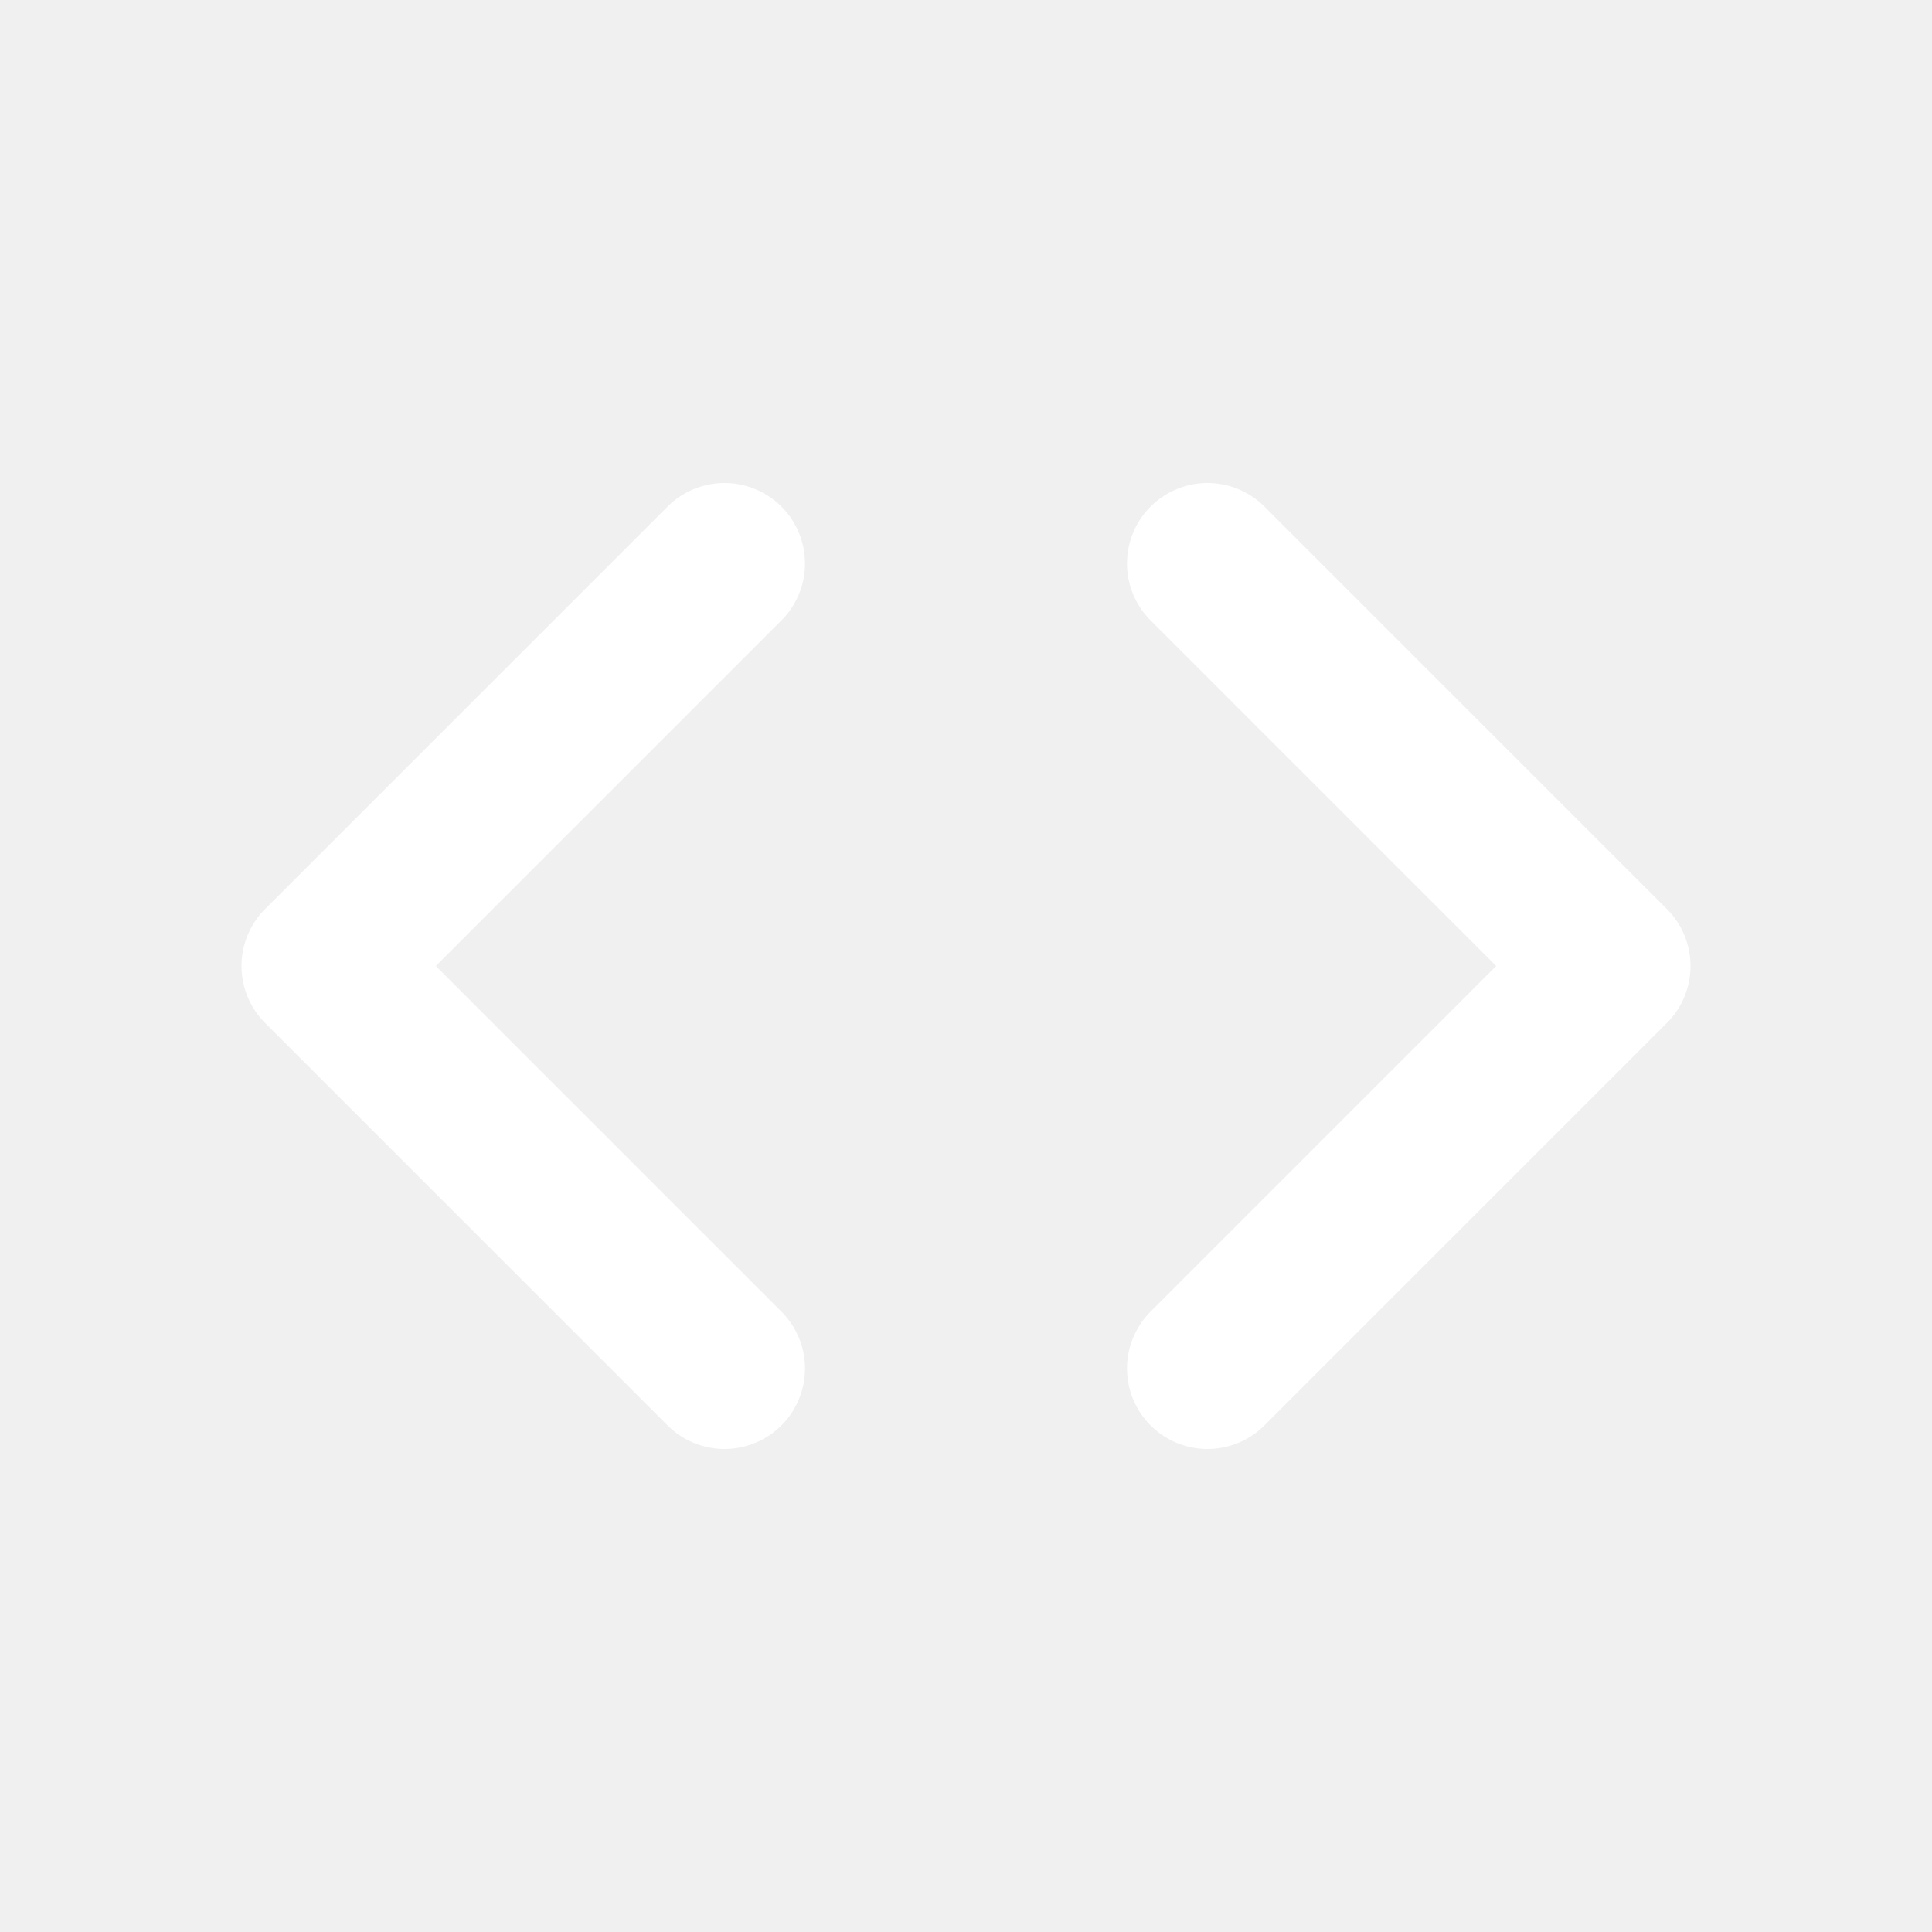
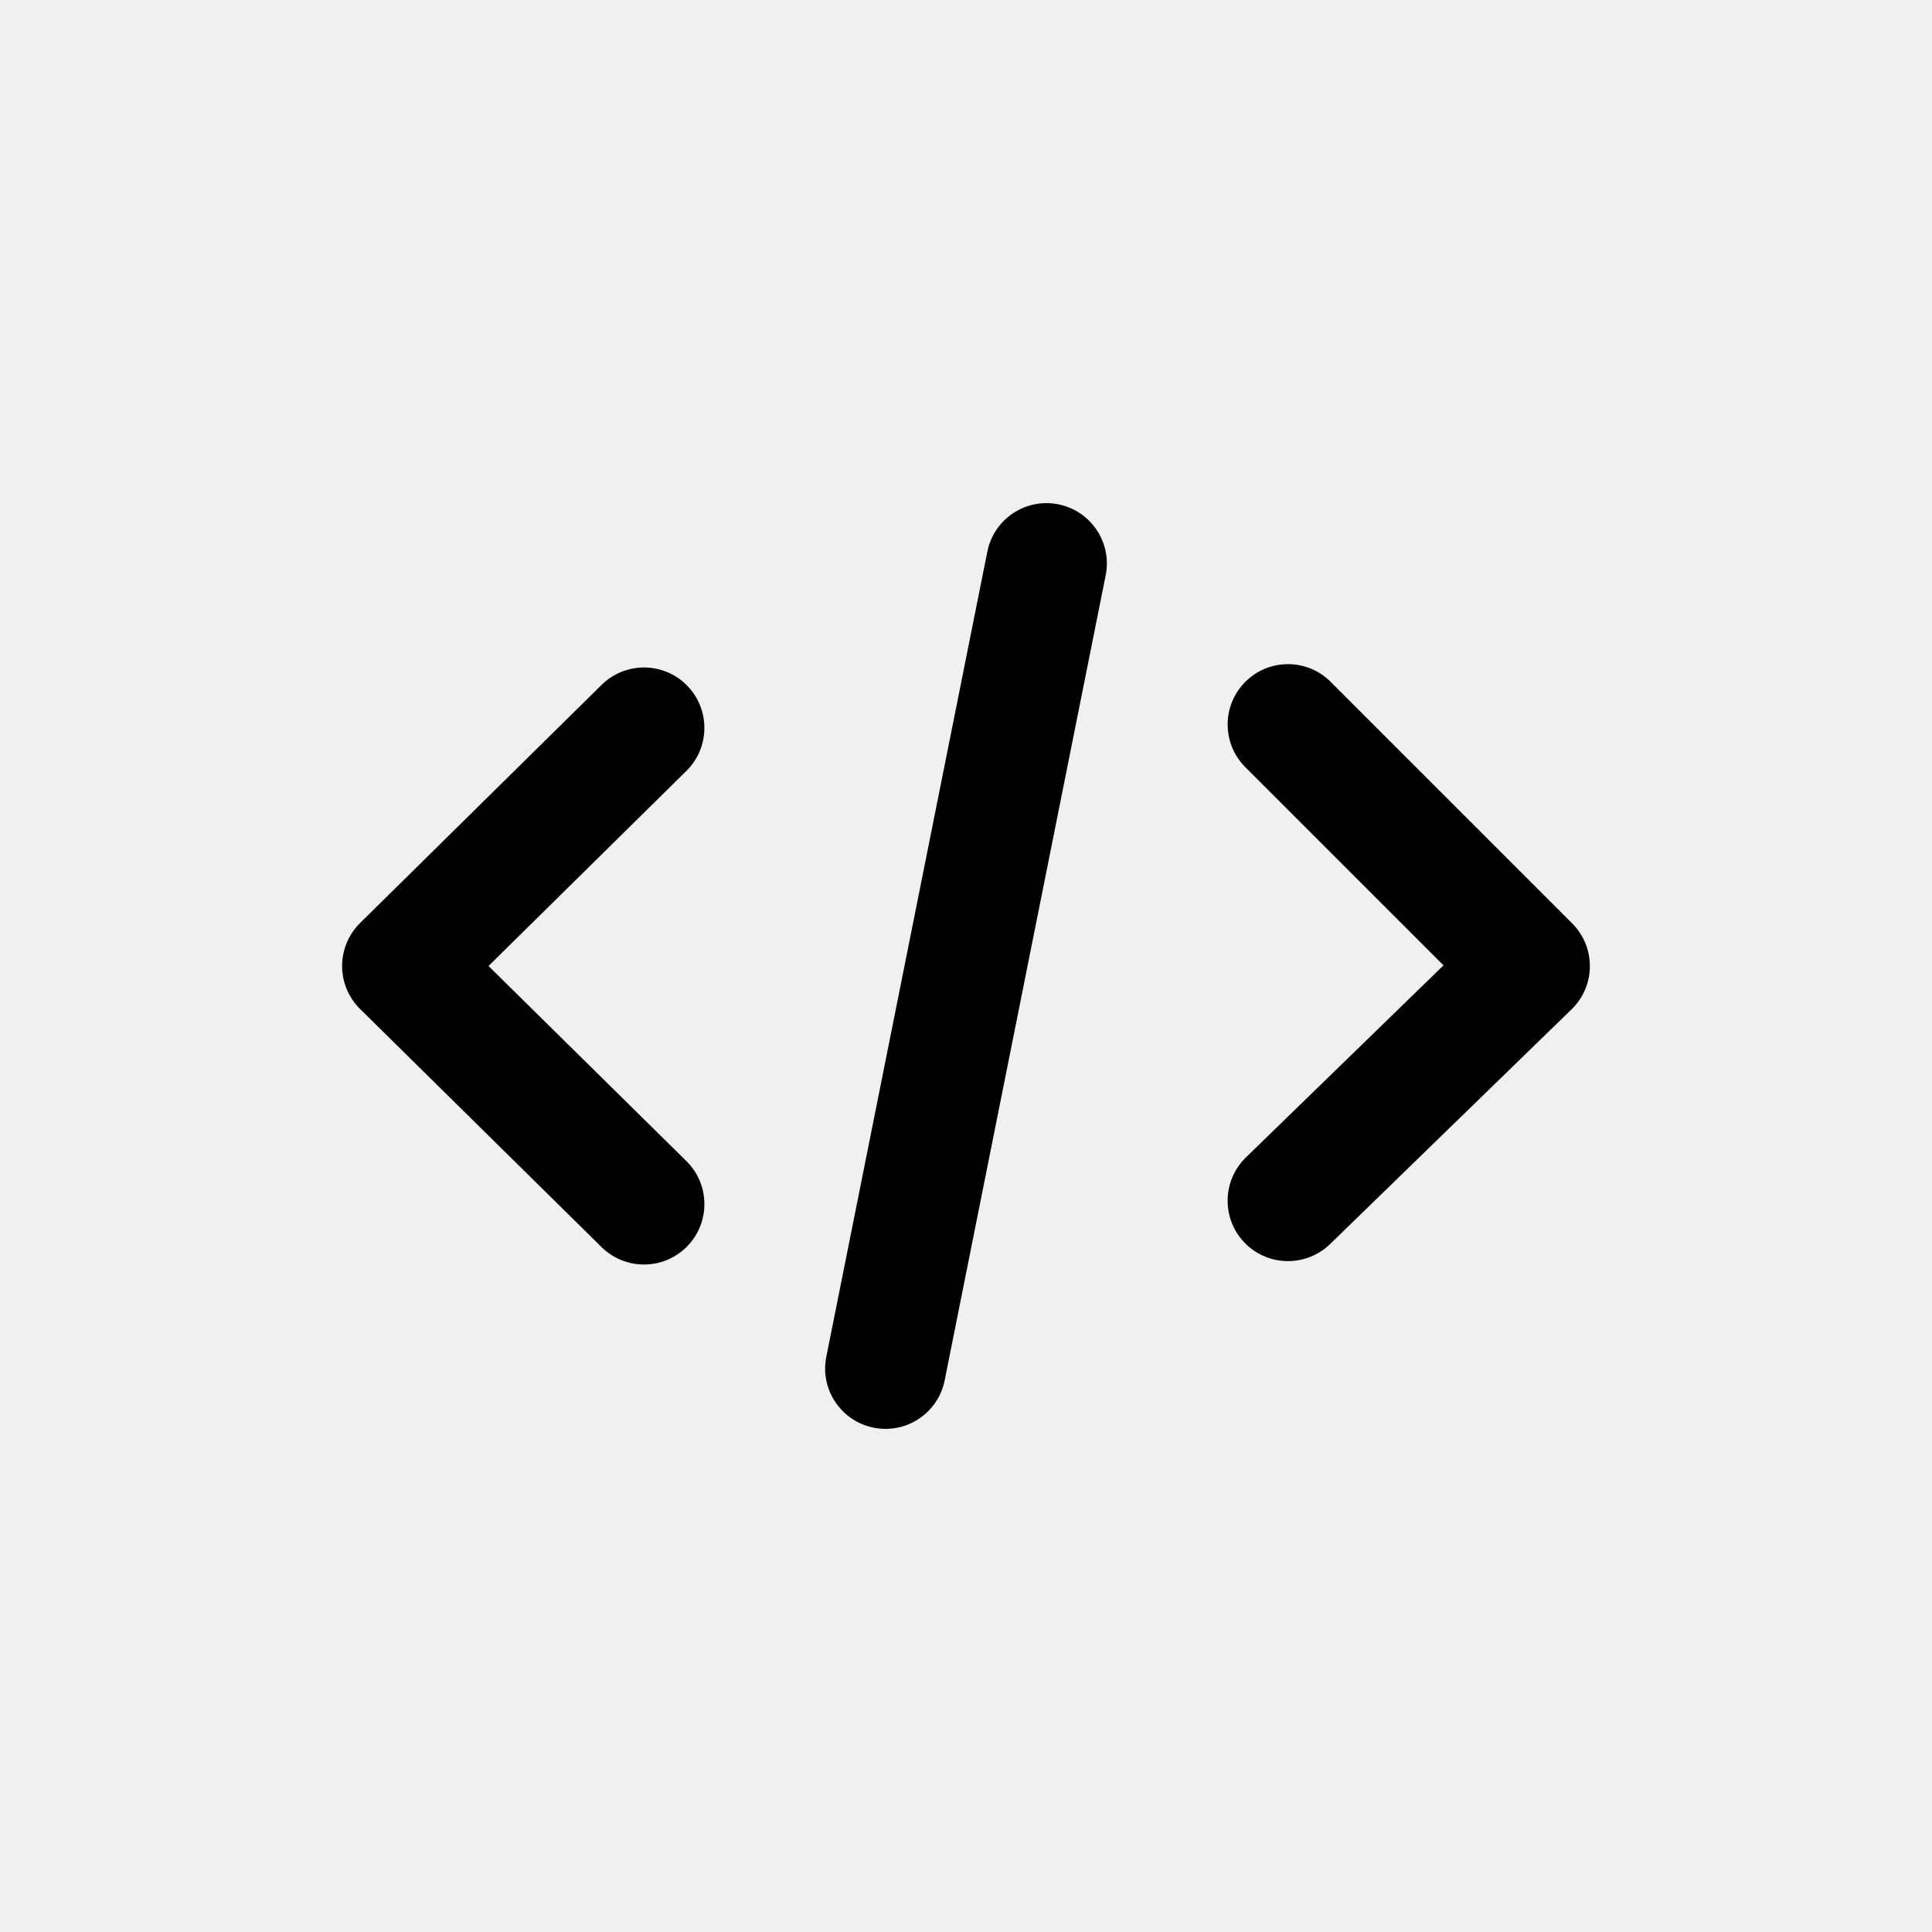
<svg xmlns="http://www.w3.org/2000/svg" width="24" height="24" viewBox="0 0 24 24" fill="none">
-   <path d="M15 7L20 12L15 17M9 17L4 12L9 7" stroke="white" stroke-width="2" stroke-linecap="round" stroke-linejoin="round" />
+   <path d="M13.735 7.147C13.817 6.741 13.553 6.346 13.147 6.265C12.741 6.183 12.346 6.447 12.265 6.853L13.735 7.147ZM10.265 16.853C10.183 17.259 10.447 17.654 10.853 17.735C11.259 17.817 11.654 17.553 11.735 17.147L10.265 16.853ZM7.473 15.492C7.768 15.783 8.243 15.78 8.534 15.485C8.825 15.19 8.822 14.715 8.527 14.424L7.473 15.492ZM5 12L4.473 11.466C4.33 11.607 4.25 11.799 4.25 12C4.25 12.201 4.33 12.393 4.473 12.534L5 12ZM8.527 9.576C8.822 9.285 8.825 8.81 8.534 8.515C8.243 8.22 7.768 8.217 7.473 8.508L8.527 9.576ZM15.477 14.378C15.18 14.667 15.174 15.142 15.462 15.439C15.751 15.736 16.226 15.742 16.523 15.454L15.477 14.378ZM19 12L19.523 12.538C19.667 12.398 19.749 12.206 19.75 12.005C19.751 11.805 19.672 11.612 19.53 11.47L19 12ZM16.53 8.47C16.237 8.177 15.763 8.177 15.47 8.47C15.177 8.763 15.177 9.237 15.47 9.53L16.53 8.47ZM12.265 6.853L10.265 16.853L11.735 17.147L13.735 7.147L12.265 6.853ZM8.527 14.424L5.527 11.466L4.473 12.534L7.473 15.492L8.527 14.424ZM5.527 12.534L8.527 9.576L7.473 8.508L4.473 11.466L5.527 12.534ZM16.523 15.454L19.523 12.538L18.477 11.462L15.477 14.378L16.523 15.454ZM19.53 11.47L16.53 8.47L15.47 9.53L18.47 12.53L19.53 11.47Z" fill="black" />
</svg>
